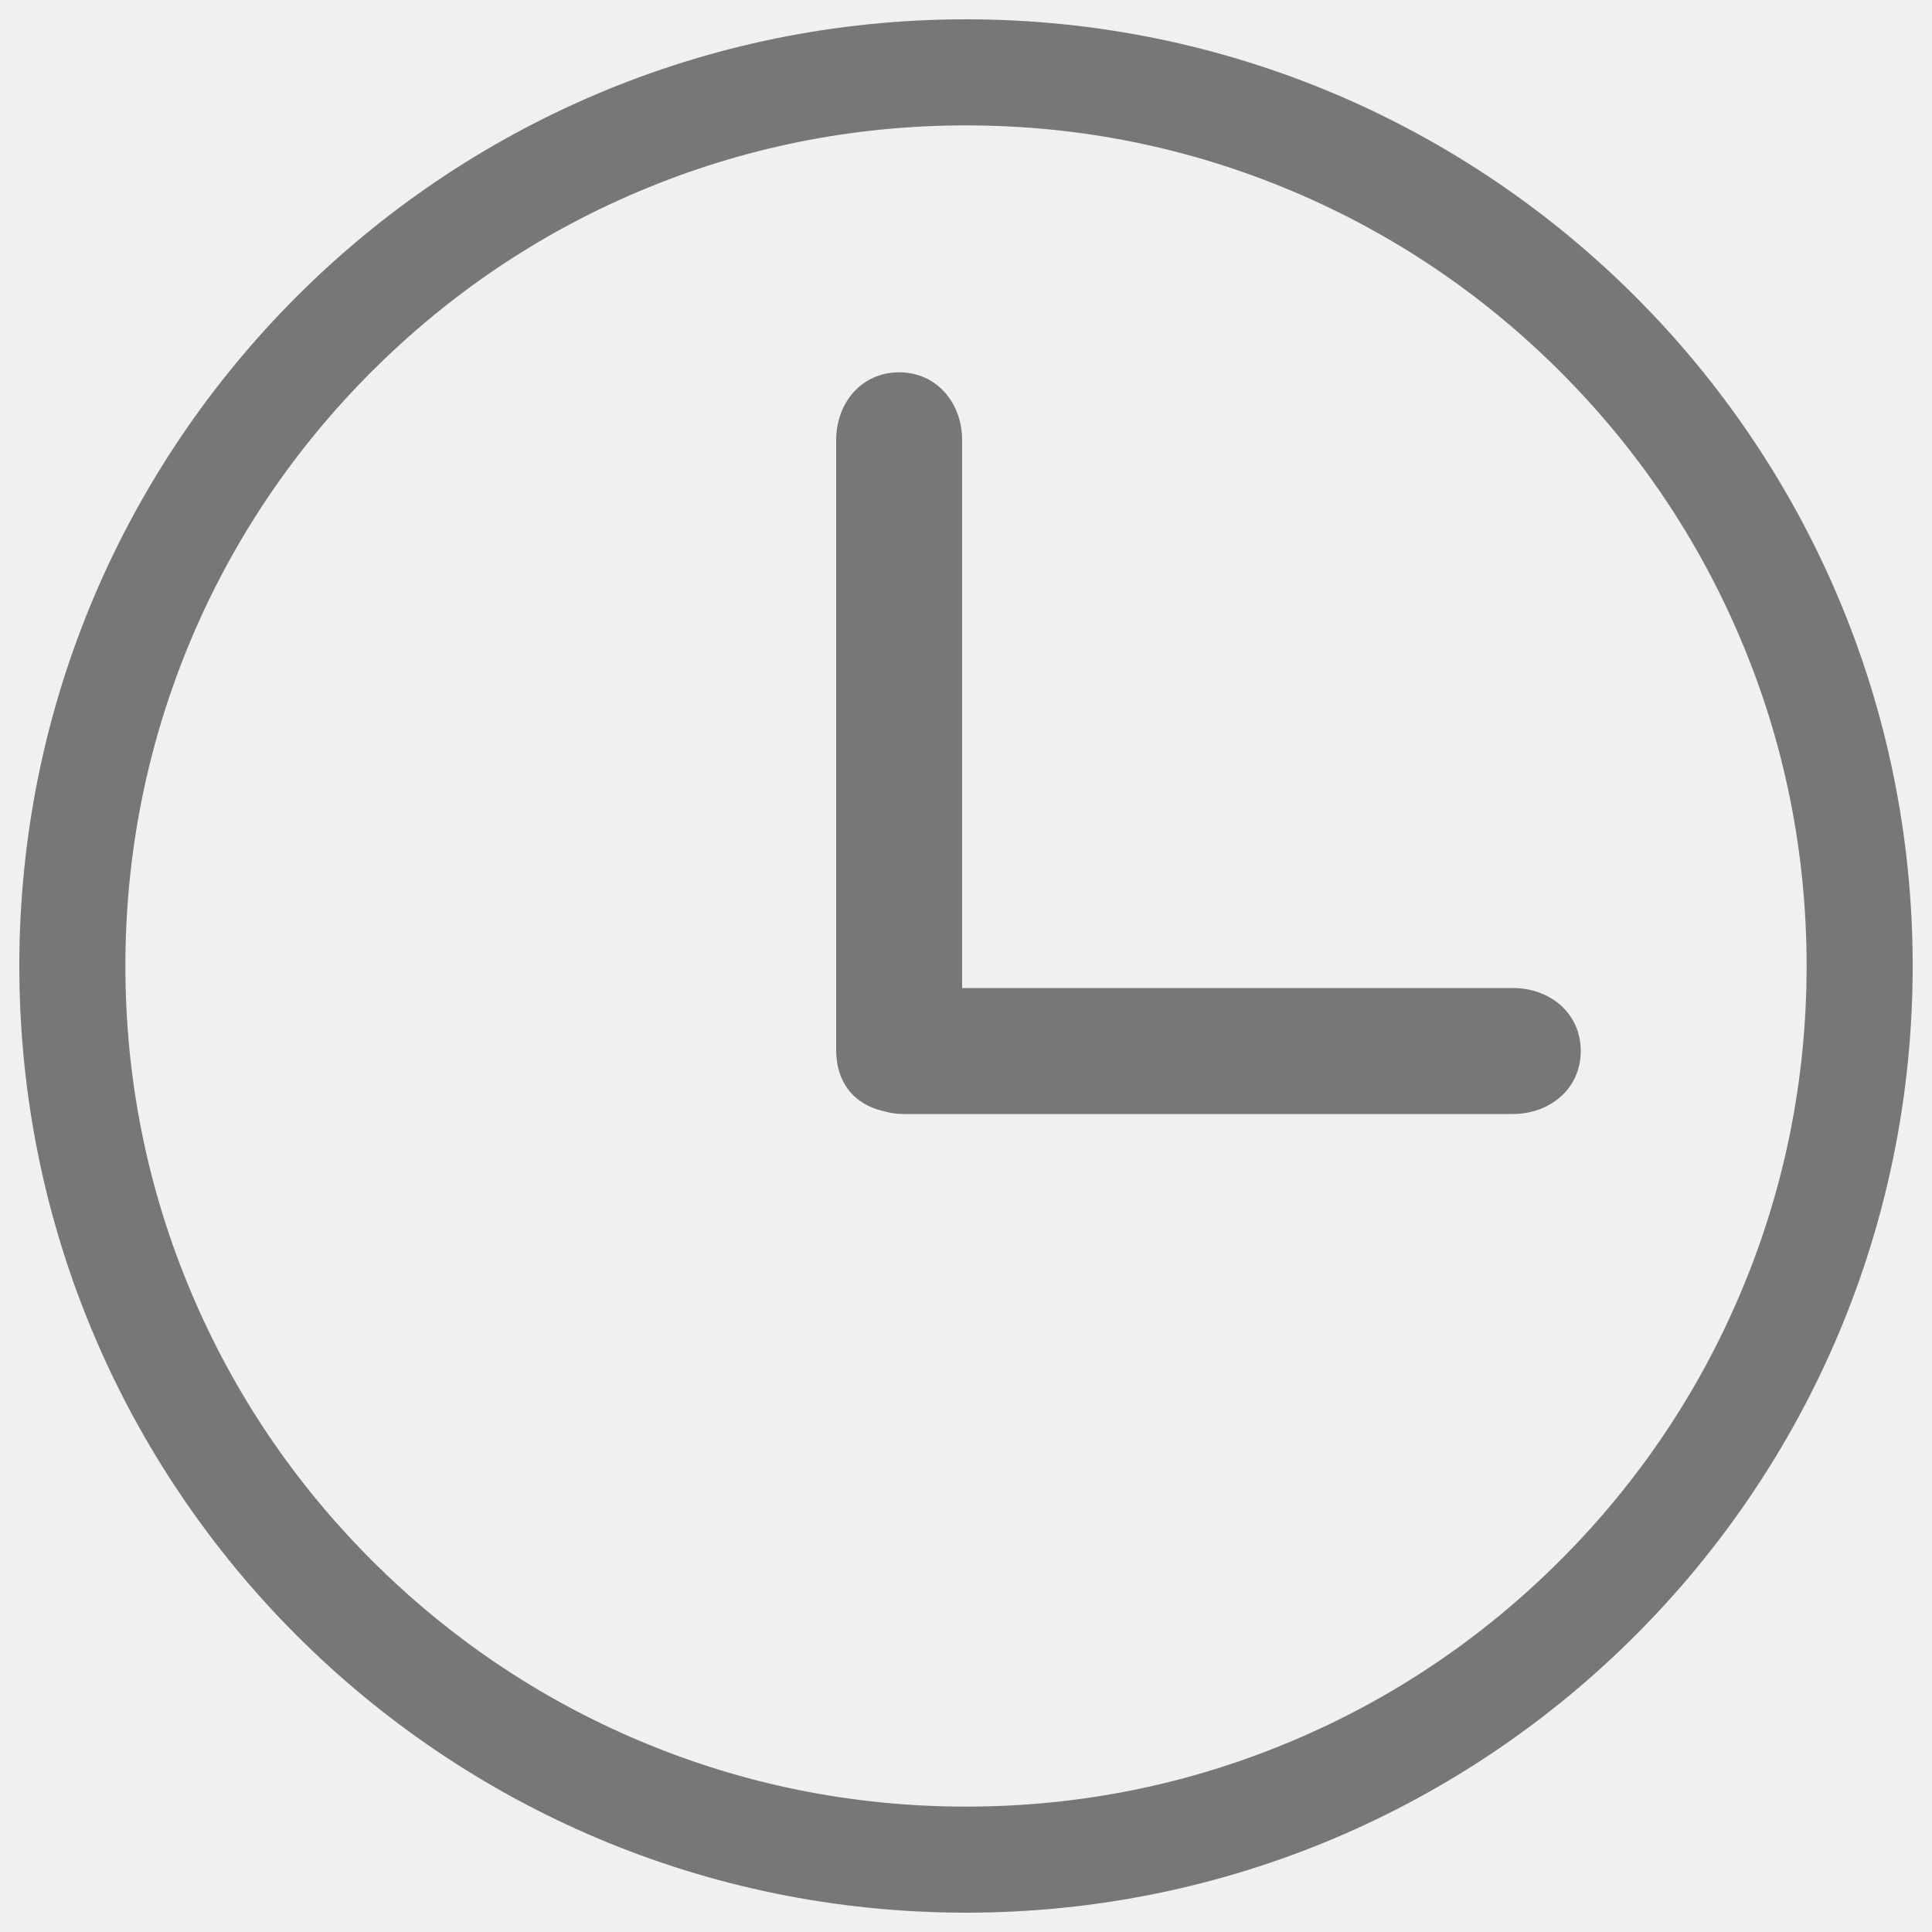
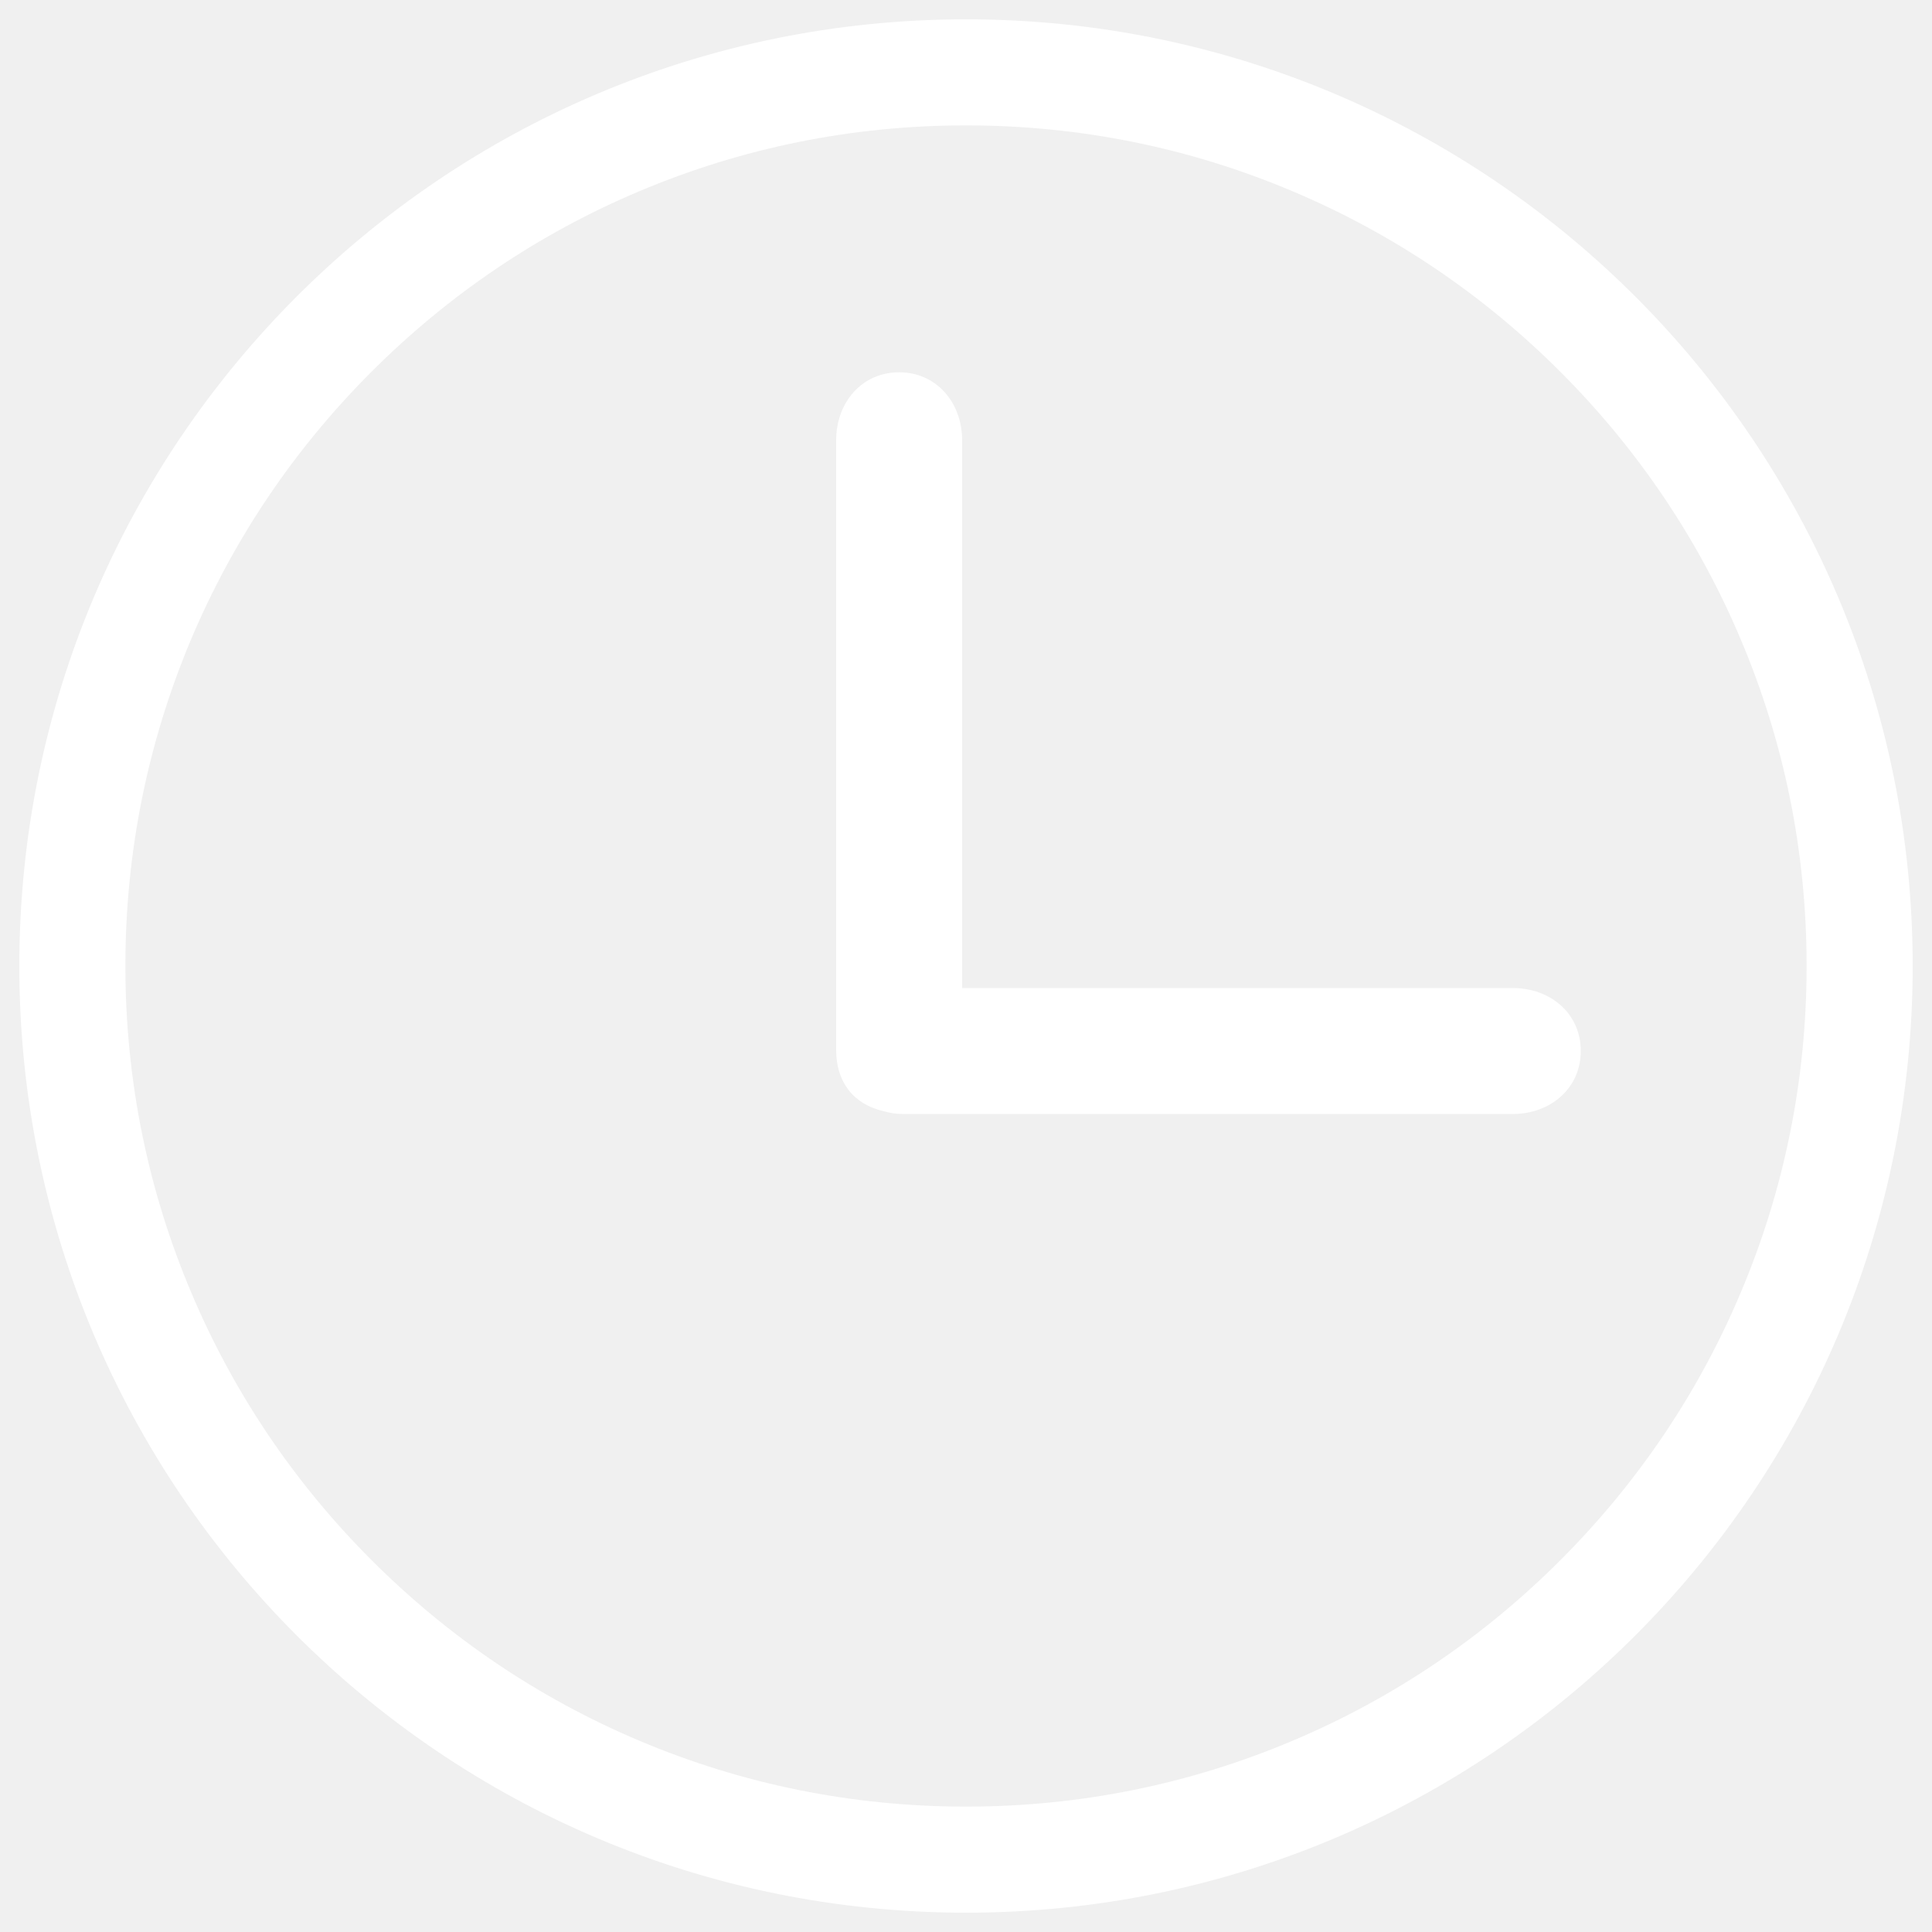
<svg xmlns="http://www.w3.org/2000/svg" version="1.1" width="1000" height="1000">
-   <style> * { fill: #777777 } :target { fill: #BE1622 } </style>
+   <style> * { fill: #ffffff } :target { fill: #87B715 } </style>
  <path id="active" d="M783,511.4H498V227.9c0-19.4-13.2-35.2-32.6-35.2c-19.4,0-32.6,15.7-32.6,35.2v315.6c0,16.7,9.1,28.2,24.8,31.7c3.1,0.9,6.4,1.4,9.8,1.4H783c19.4,0,35.2-13.2,35.2-32.6C818.2,524.5,802.4,511.4,783,511.4L783,511.4L783,511.4z M500,10c270.6,0,490,219.4,490,490c0,270.6-219.4,490-490,490C229.4,990,10,770.6,10,500C10,229.4,229.4,10,500,10 M500,64.9c-58.8,0-115.7,11.5-169.4,34.2c-51.8,21.9-98.3,53.3-138.3,93.3c-40,40-71.4,86.5-93.3,138.3C76.4,384.3,64.9,441.2,64.9,500c0,58.8,11.5,115.7,34.2,169.3c21.9,51.8,53.3,98.3,93.3,138.3c40,40,86.5,71.4,138.3,93.3c53.6,22.7,110.6,34.2,169.3,34.2c58.8,0,115.7-11.5,169.3-34.2c51.8-21.9,98.3-53.3,138.3-93.3c40-40,71.4-86.5,93.3-138.3c22.7-53.6,34.2-110.6,34.2-169.3c0-58.8-11.5-115.8-34.2-169.3c-21.9-51.8-53.3-98.3-93.3-138.3c-40-40-86.5-71.4-138.3-93.3C615.7,76.4,558.8,64.9,500,64.9L500,64.9L500,64.9z" />
</svg>
